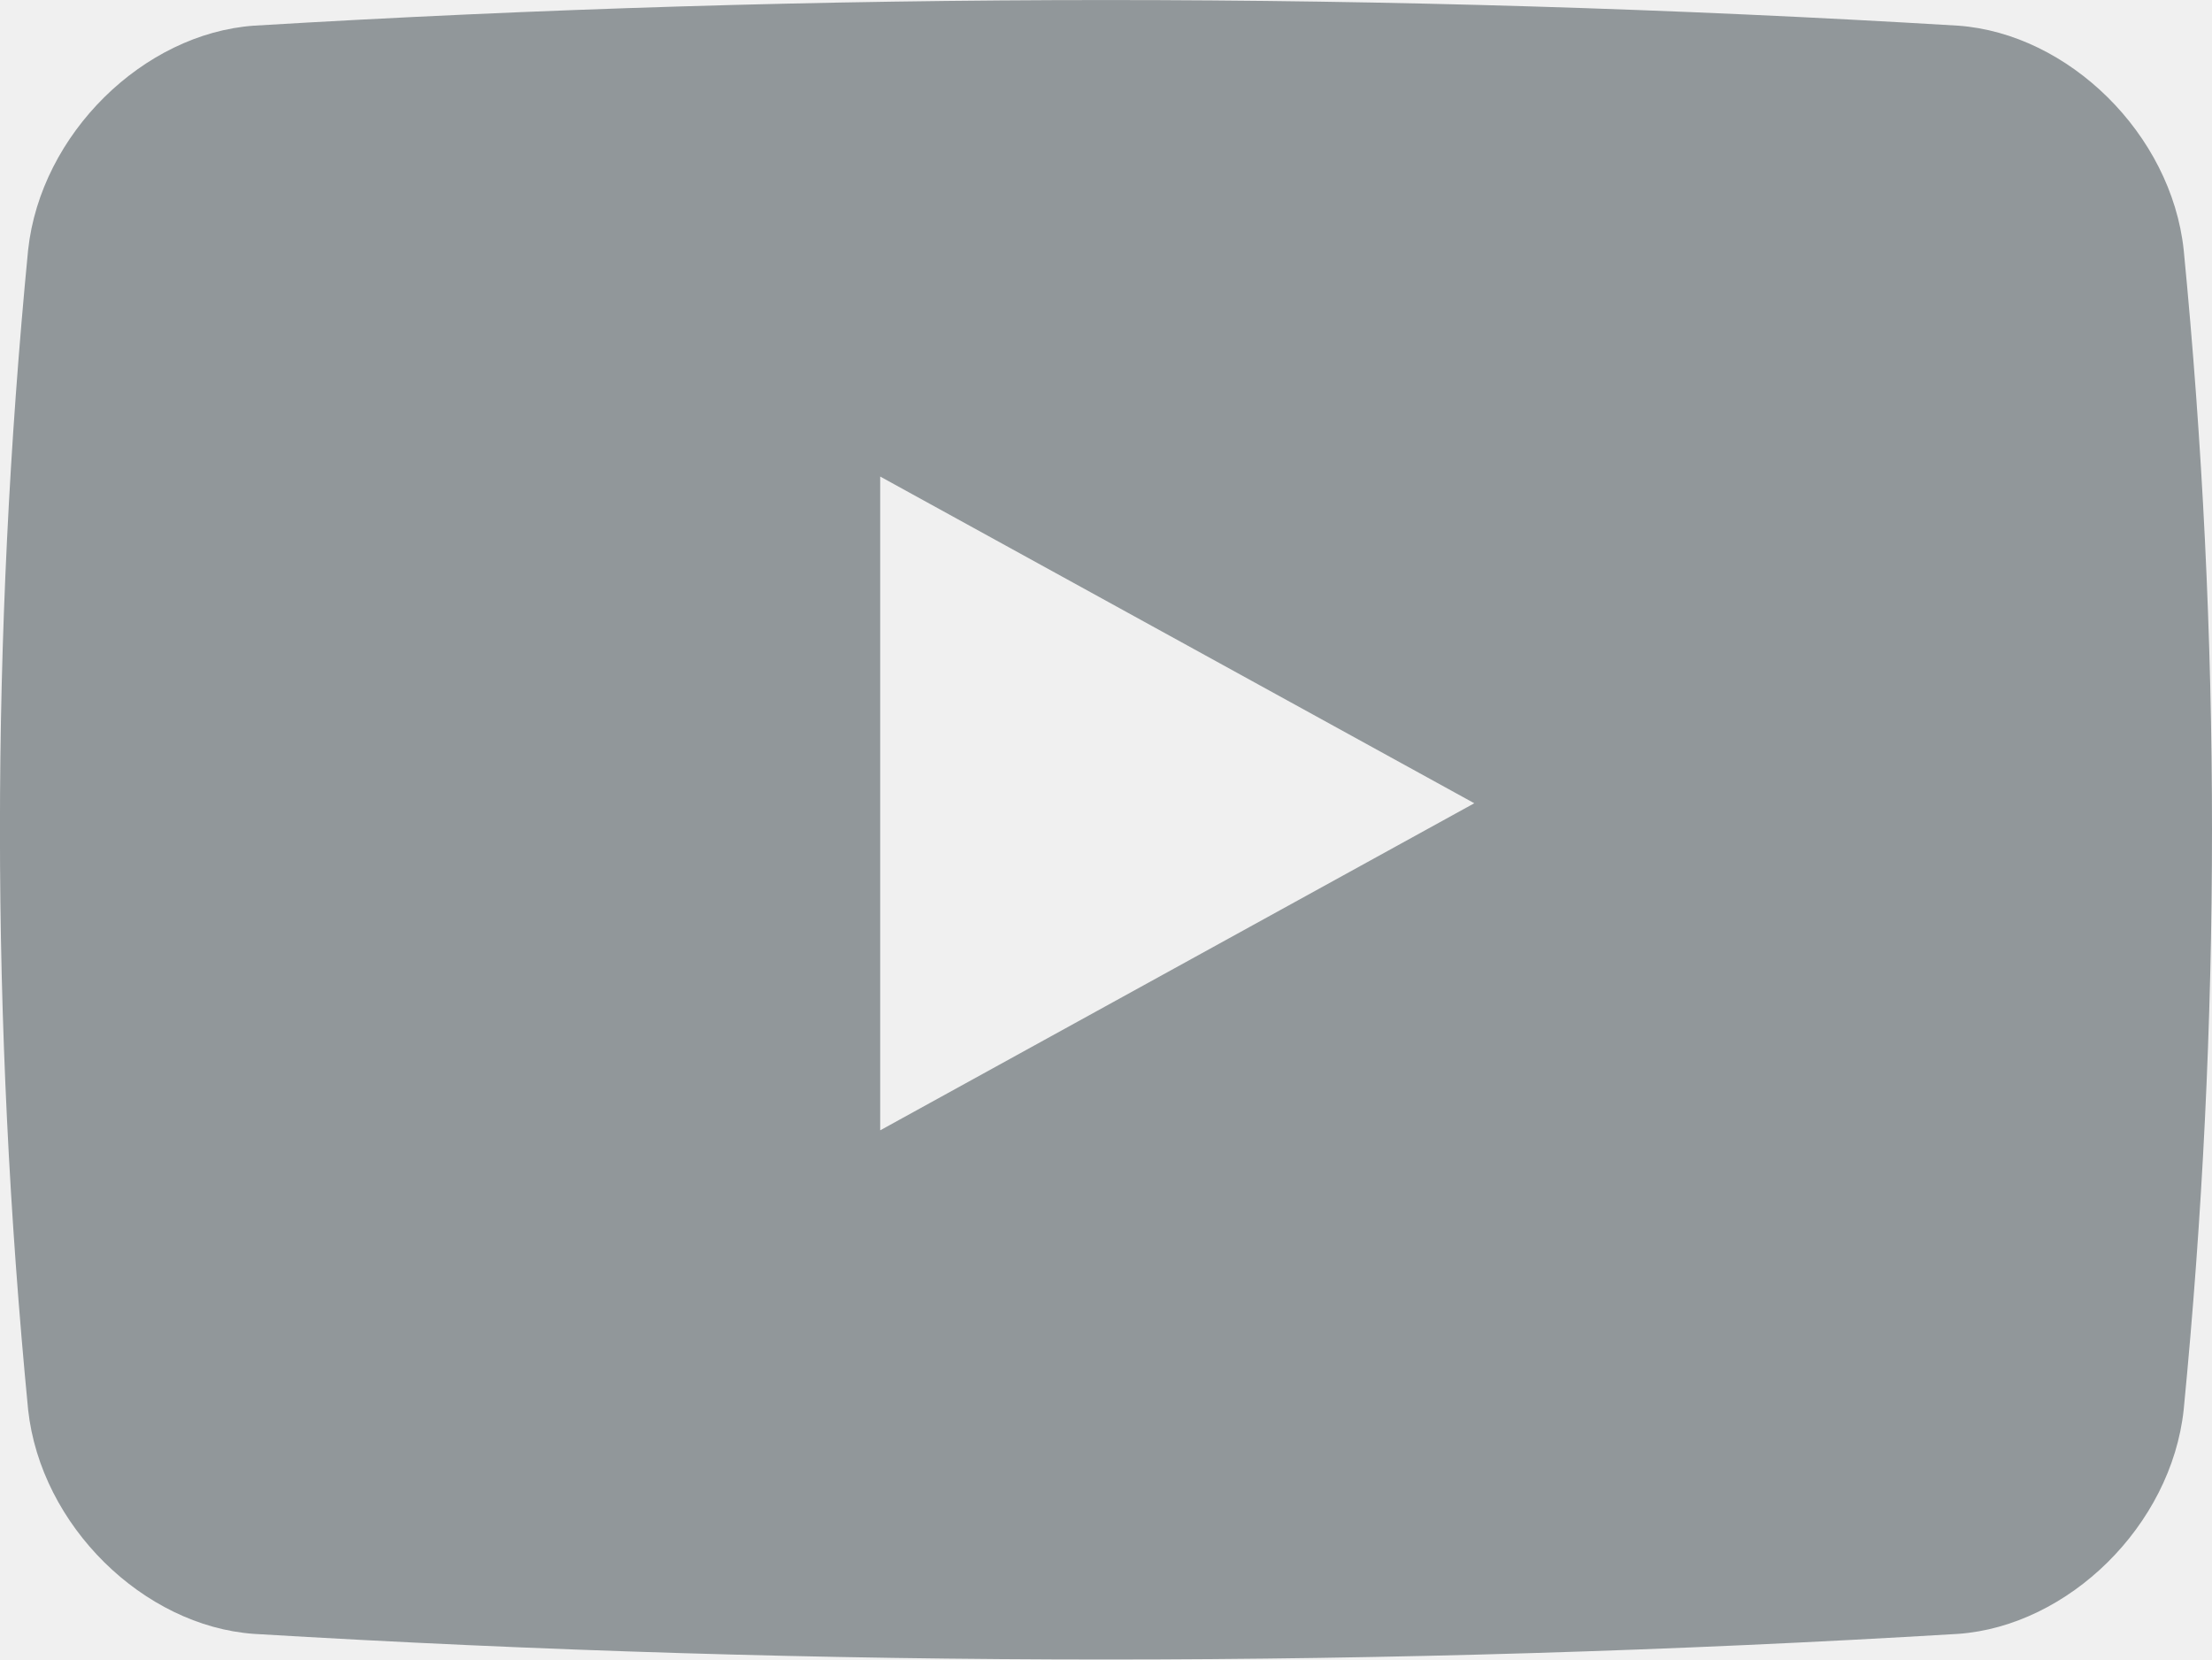
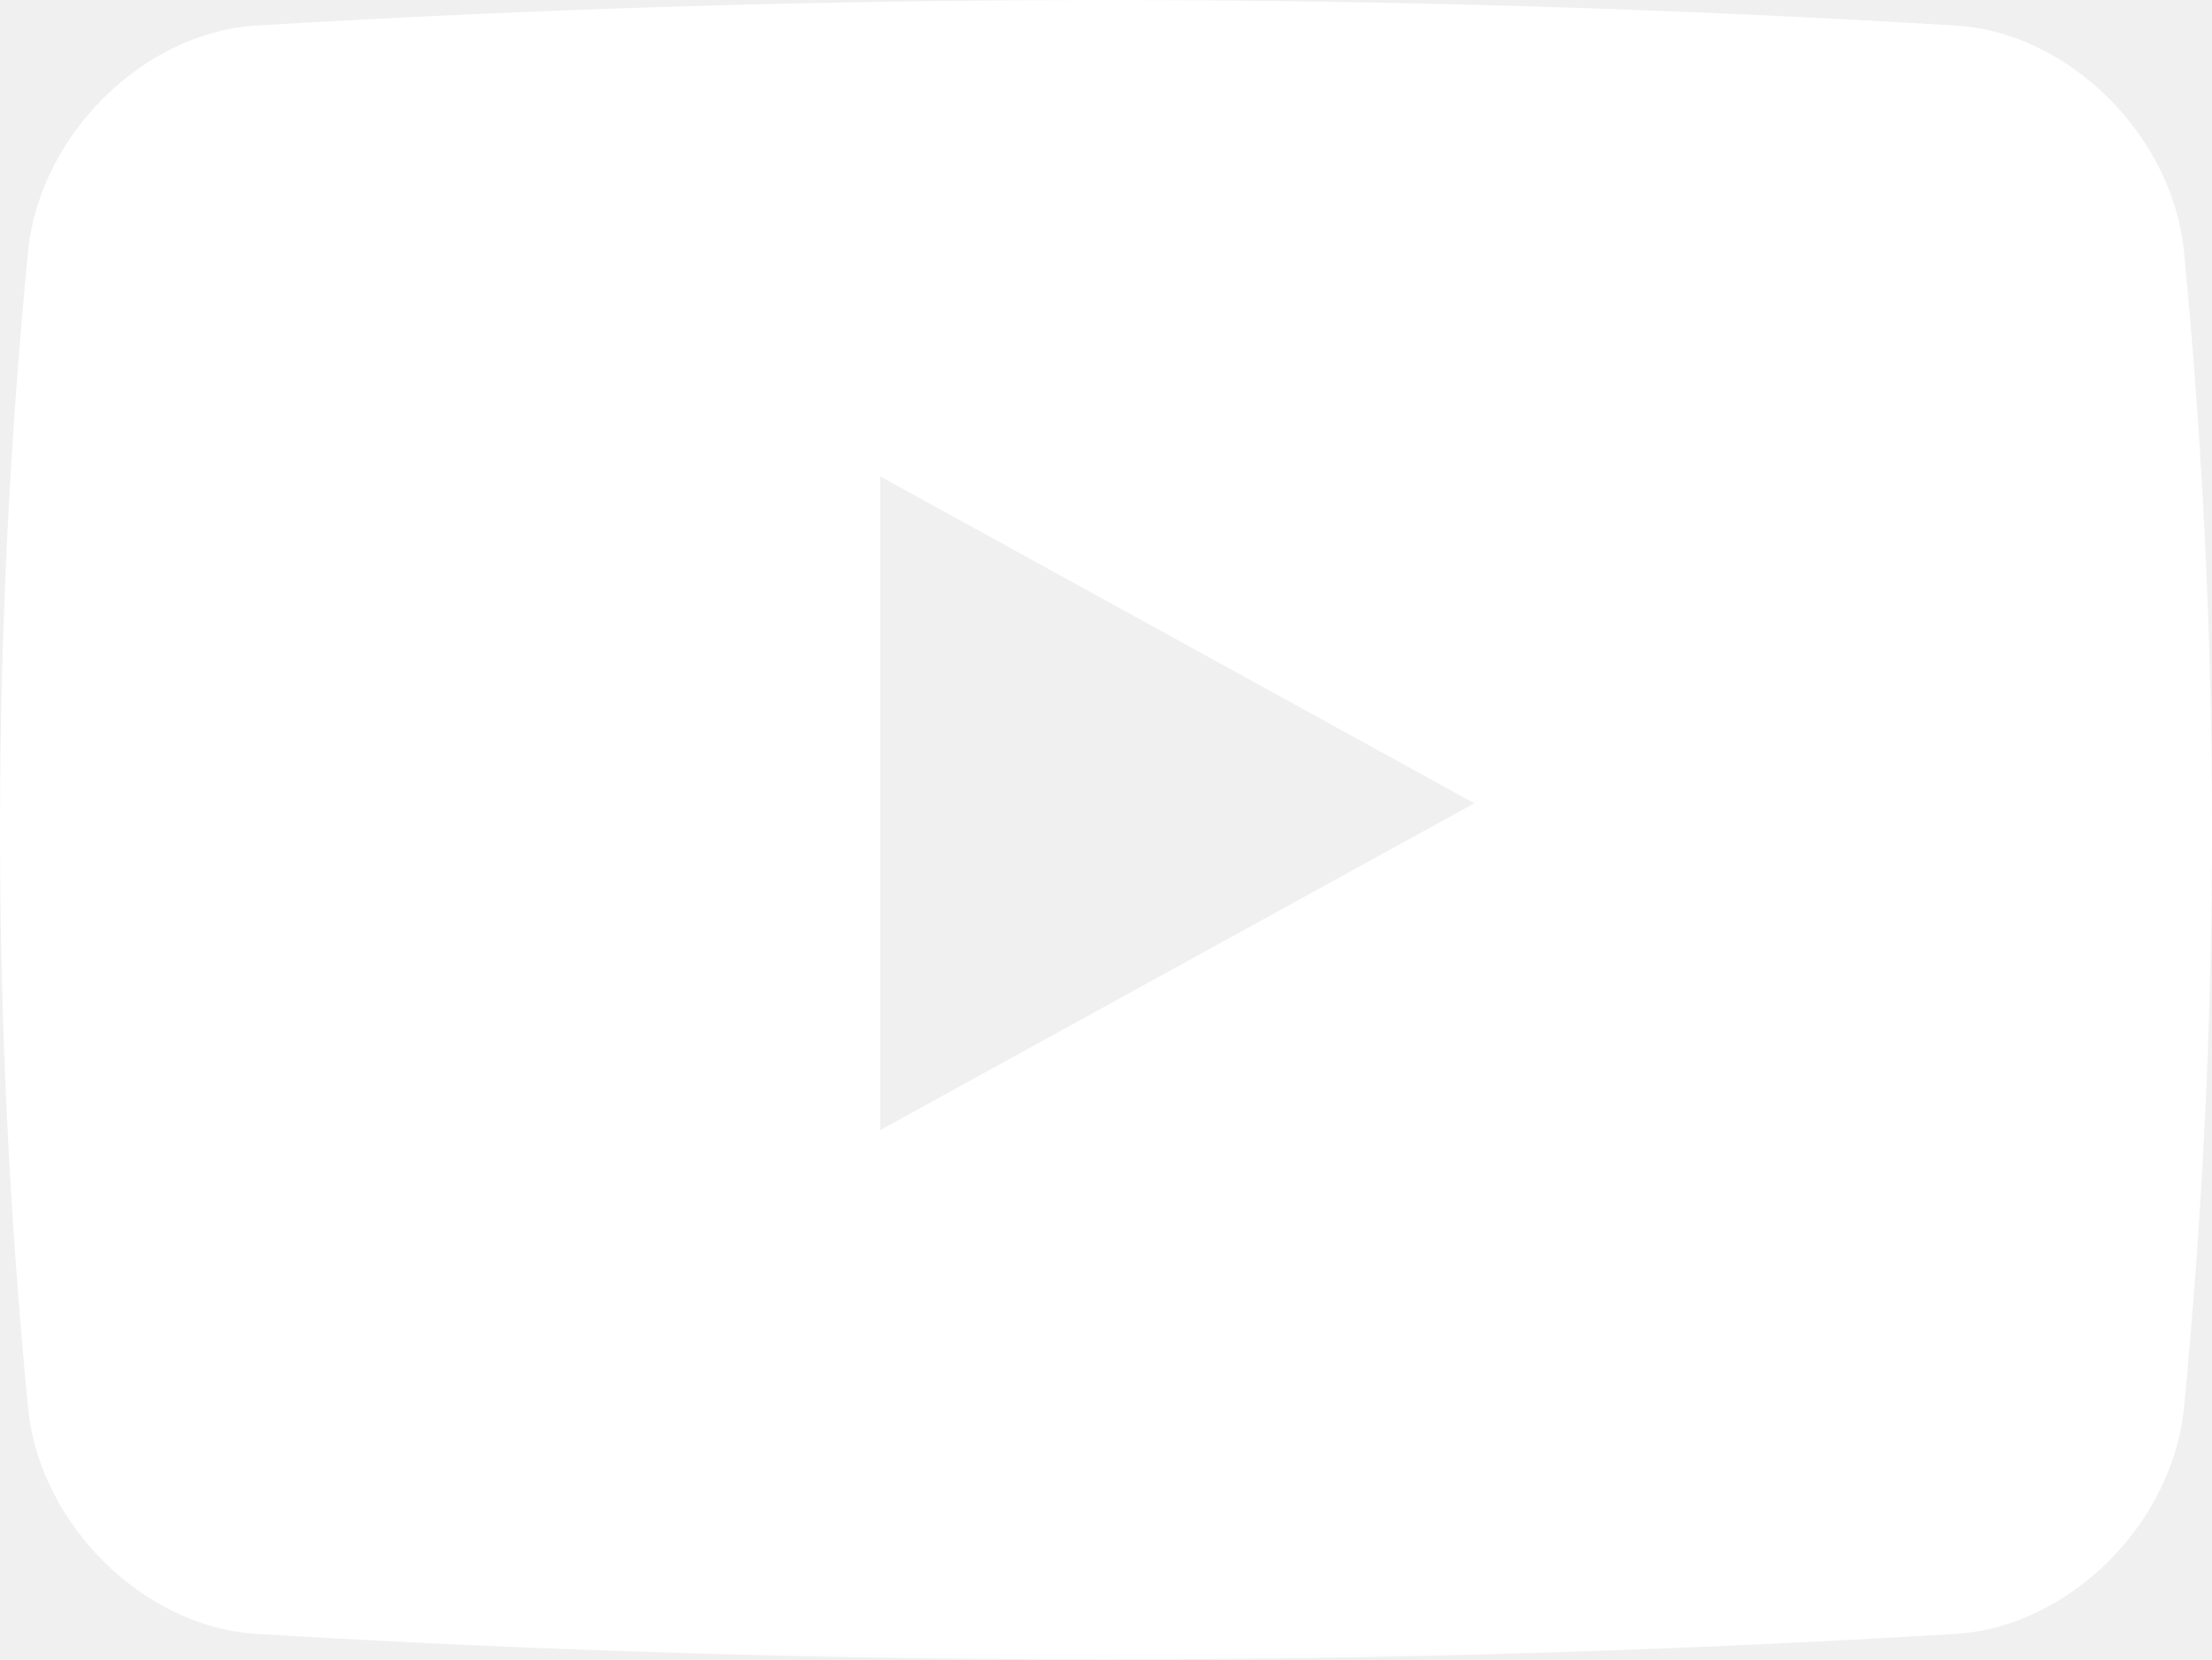
- <svg xmlns="http://www.w3.org/2000/svg" preserveAspectRatio="none" overflow="visible" style="display: block;" width="11.721" height="8.793" viewBox="0 0 11.721 8.793" fill="none">
+ <svg xmlns="http://www.w3.org/2000/svg" preserveAspectRatio="none" overflow="visible" style="display: block;" width="26.663" height="20" viewBox="0 0 26.663 20" fill="none">
  <g id="youtube">
-     <path id="youtube_2" d="M1.345 0.136C4.36 -0.045 7.361 -0.045 10.376 0.136C10.96 0.178 11.505 0.709 11.571 1.324C11.771 3.377 11.771 5.416 11.571 7.469C11.505 8.084 10.96 8.615 10.376 8.657C7.361 8.838 4.36 8.838 1.345 8.657C0.76 8.615 0.216 8.084 0.149 7.469C-0.05 5.416 -0.05 3.377 0.149 1.324C0.216 0.709 0.76 0.178 1.345 0.136ZM4.664 5.989L7.812 4.256L4.664 2.525V5.989Z" fill="#91979A" />
+     <path id="youtube_2" d="M3.059 0.31C9.917 -0.103 16.745 -0.103 23.604 0.31C24.933 0.405 26.172 1.612 26.323 3.01C26.776 7.681 26.776 12.32 26.323 16.99C26.172 18.388 24.933 19.595 23.604 19.691C16.745 20.104 9.917 20.104 3.059 19.691C1.73 19.595 0.491 18.388 0.34 16.99C-0.113 12.32 -0.113 7.681 0.34 3.01C0.491 1.612 1.73 0.405 3.059 0.31ZM10.61 13.621L17.771 9.682L10.61 5.742V13.621Z" fill="white" />
  </g>
</svg>
